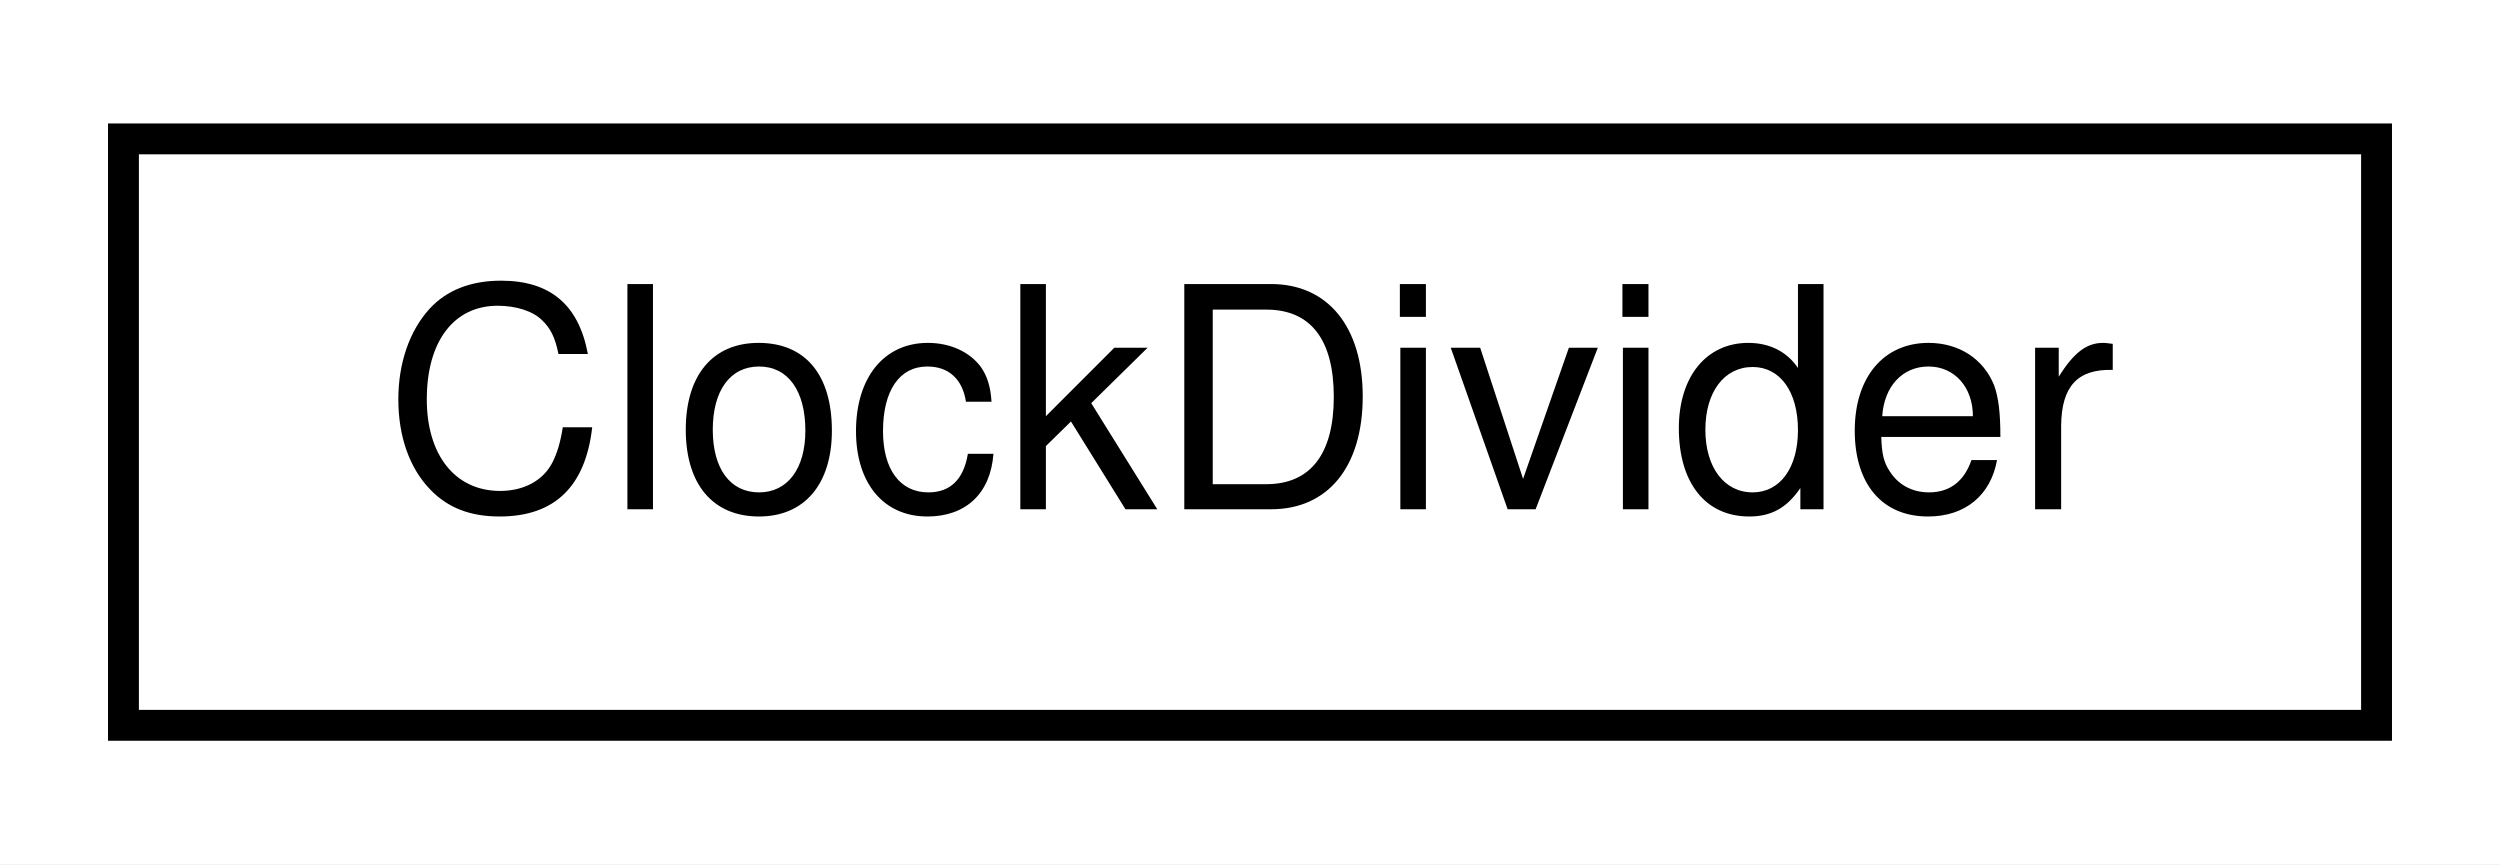
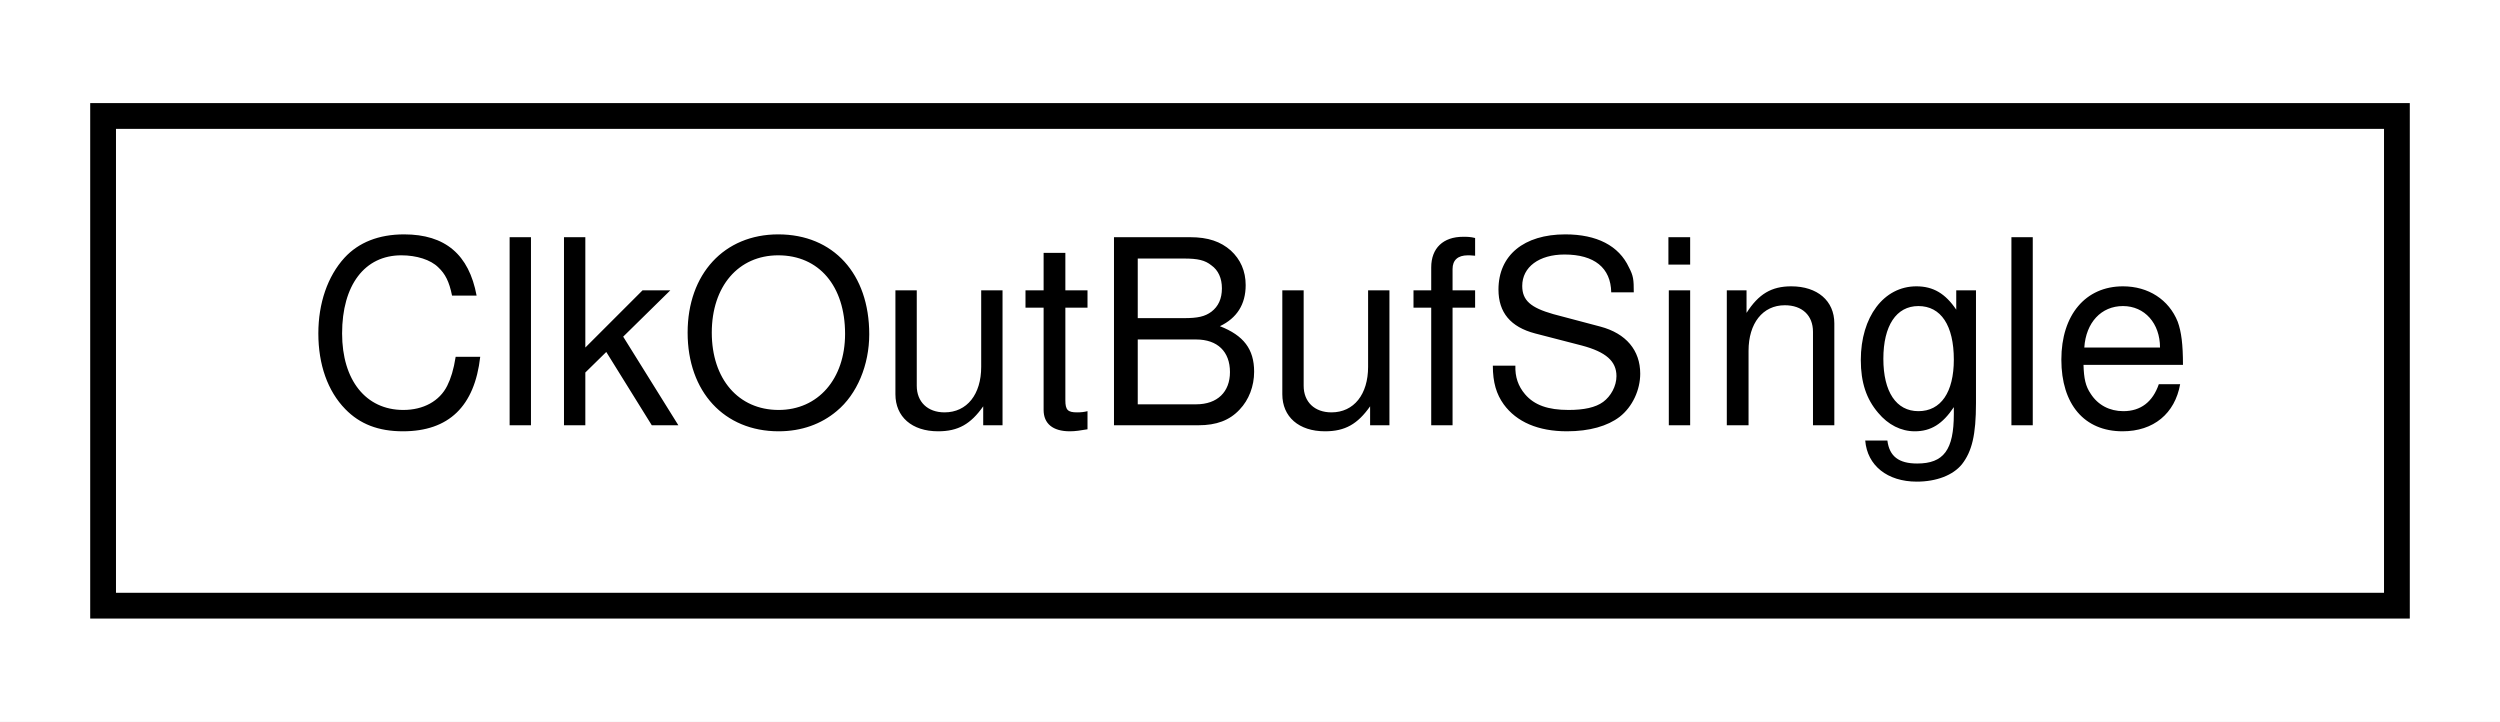
- <svg xmlns="http://www.w3.org/2000/svg" xmlns:xlink="http://www.w3.org/1999/xlink" width="81pt" height="28pt" viewBox="0.00 0.00 81.00 28.00">
+ <svg xmlns="http://www.w3.org/2000/svg" xmlns:xlink="http://www.w3.org/1999/xlink" width="97pt" height="28pt" viewBox="0.00 0.00 97.00 28.00">
  <g id="graph0" class="graph" transform="scale(1 1) rotate(0) translate(4 24)">
-     <polygon fill="white" stroke="none" points="-4,4 -4,-24 77,-24 77,4 -4,4" />
+     <polygon fill="white" stroke="none" points="-4,4 -4,-24 93,-24 93,4 -4,4" />
    <g id="node1" class="node">
      <g id="a_node1">
-         <a xlink:href="classClockDivider.html" target="_top" xlink:title="ClockDivider">
-           <polygon fill="white" stroke="black" points="0,-0.5 0,-19.5 73,-19.5 73,-0.5 0,-0.5" />
-           <text text-anchor="middle" x="36.5" y="-7.5" font-family="Helvetica,sans-Serif" font-size="10.00">ClockDivider</text>
+         <a xlink:href="classClkOutBufSingle.html" target="_top" xlink:title="ClkOutBufSingle">
+           <polygon fill="white" stroke="black" points="-7.10543e-15,-0.5 -7.10543e-15,-19.5 89,-19.5 89,-0.5 -7.10543e-15,-0.5" />
+           <text text-anchor="middle" x="44.5" y="-7.5" font-family="Helvetica,sans-Serif" font-size="10.00">ClkOutBufSingle</text>
        </a>
      </g>
    </g>
  </g>
</svg>
